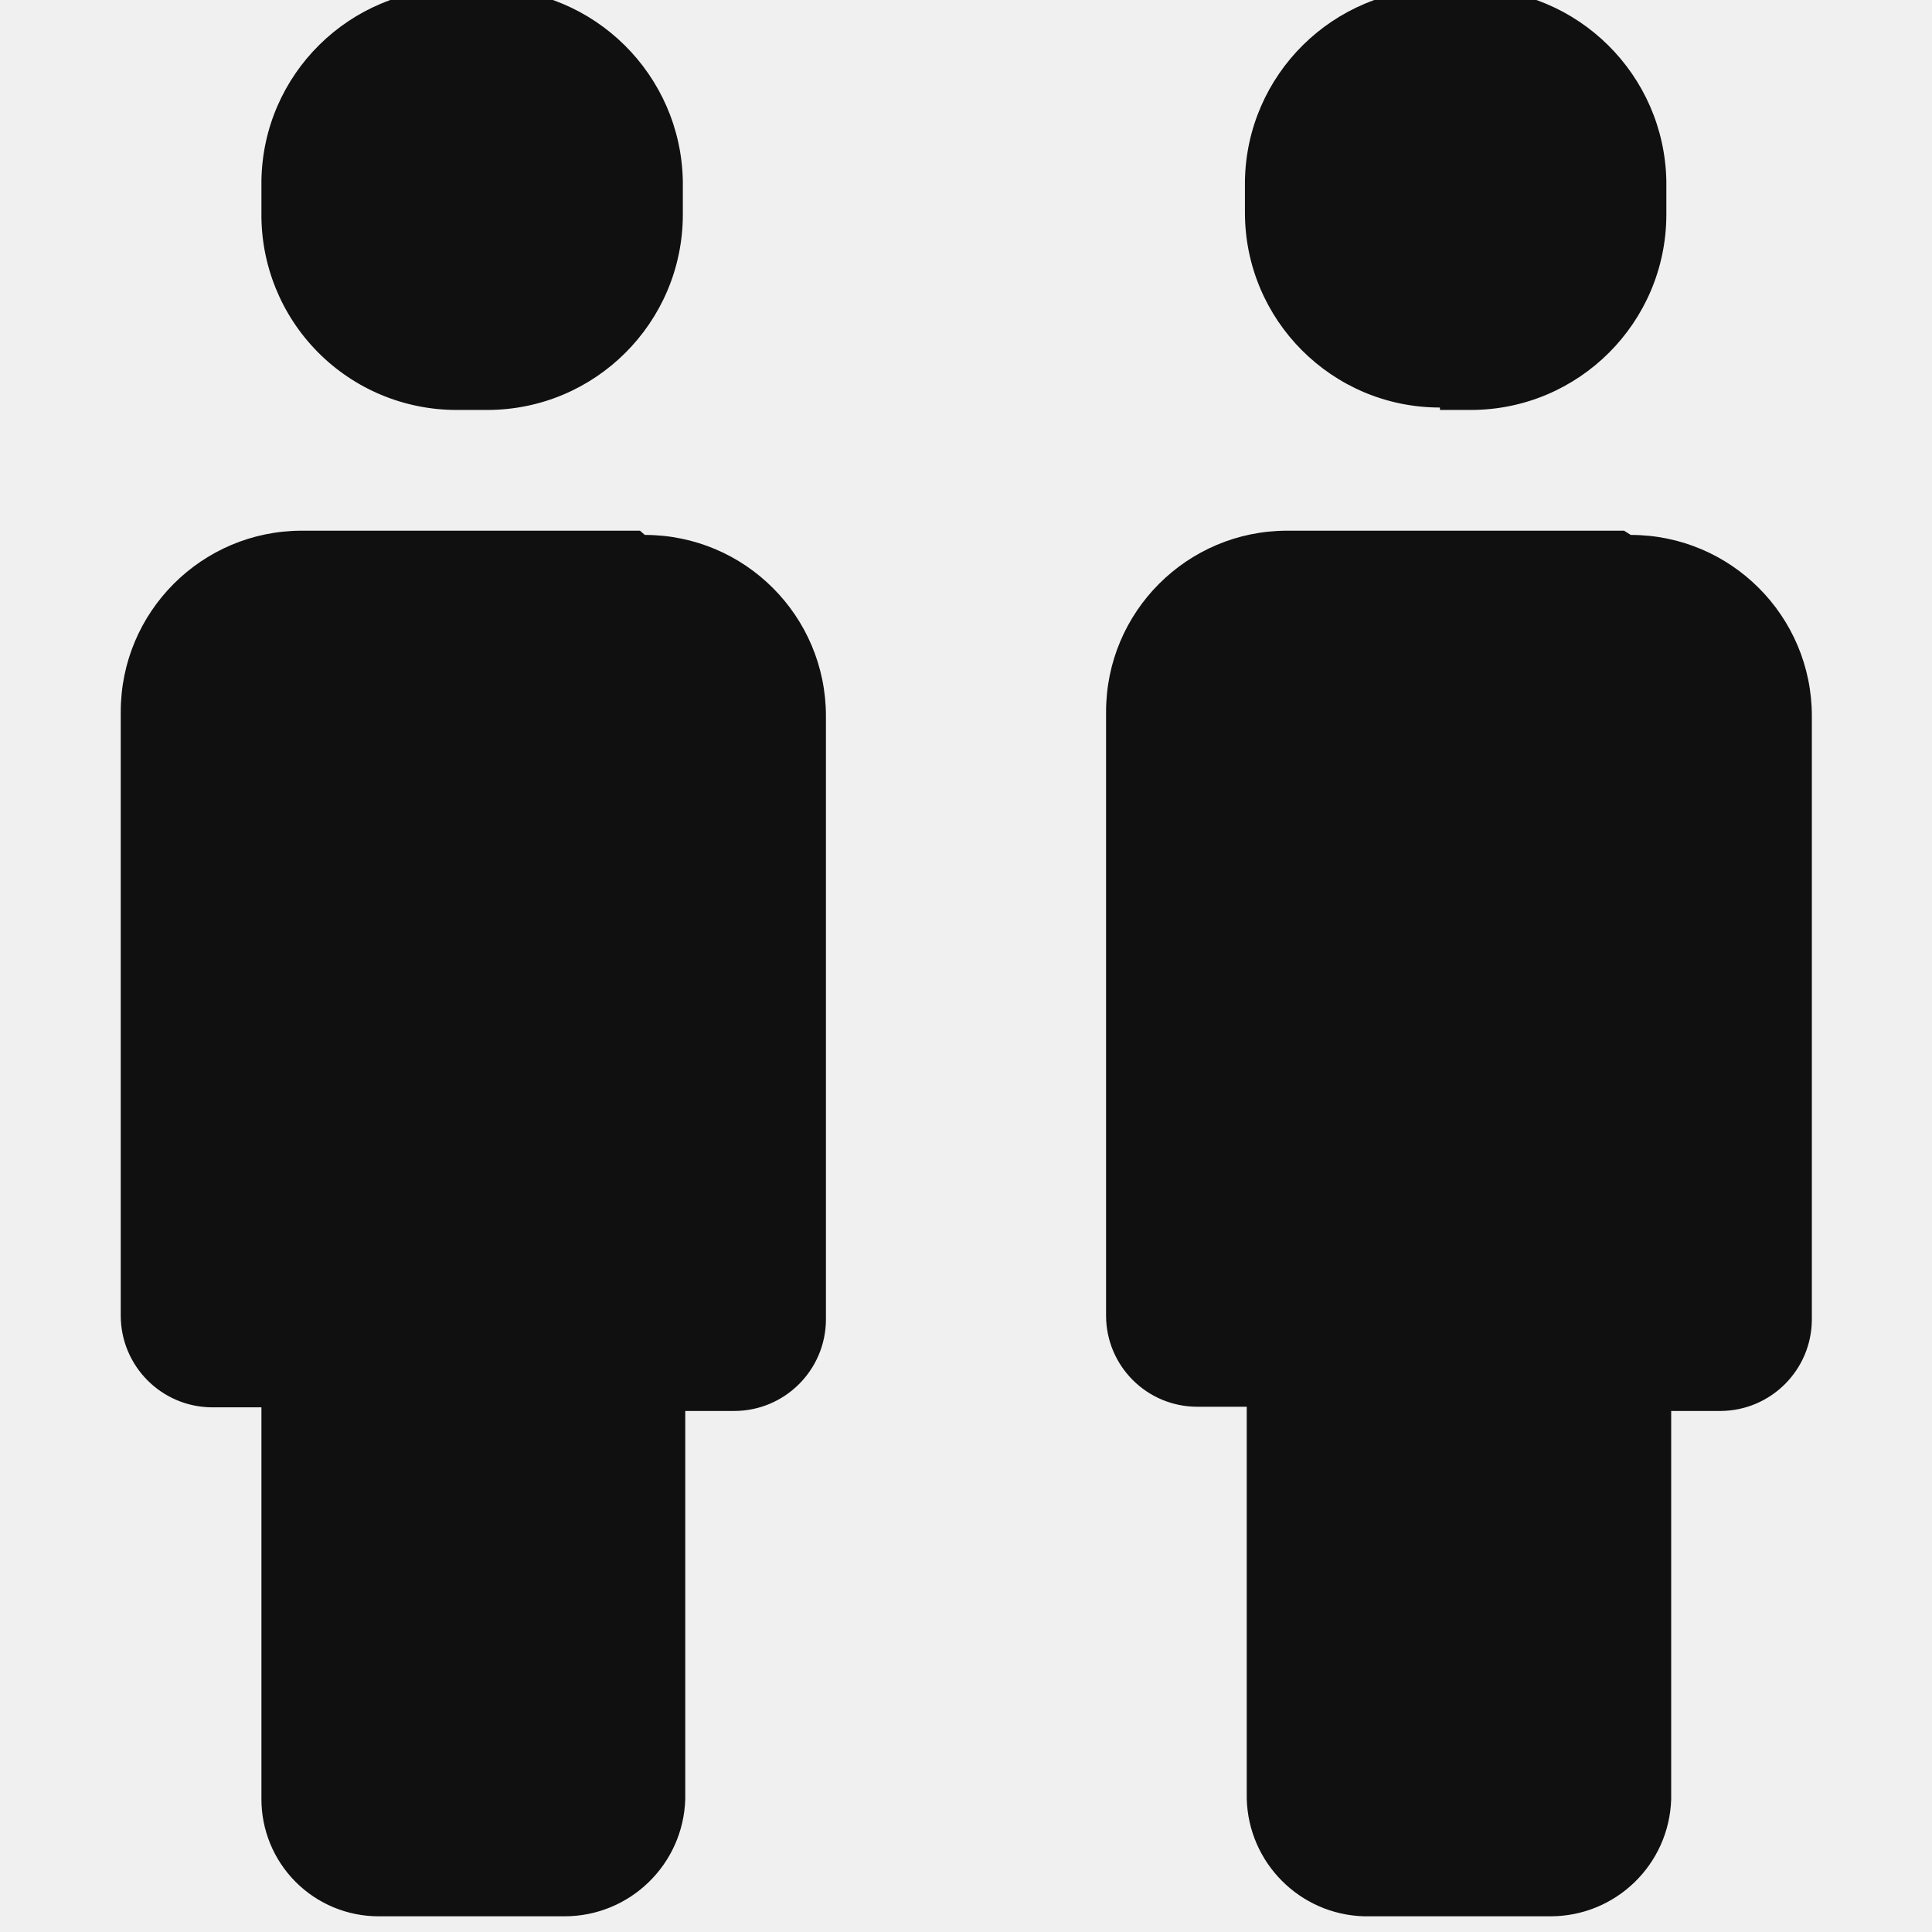
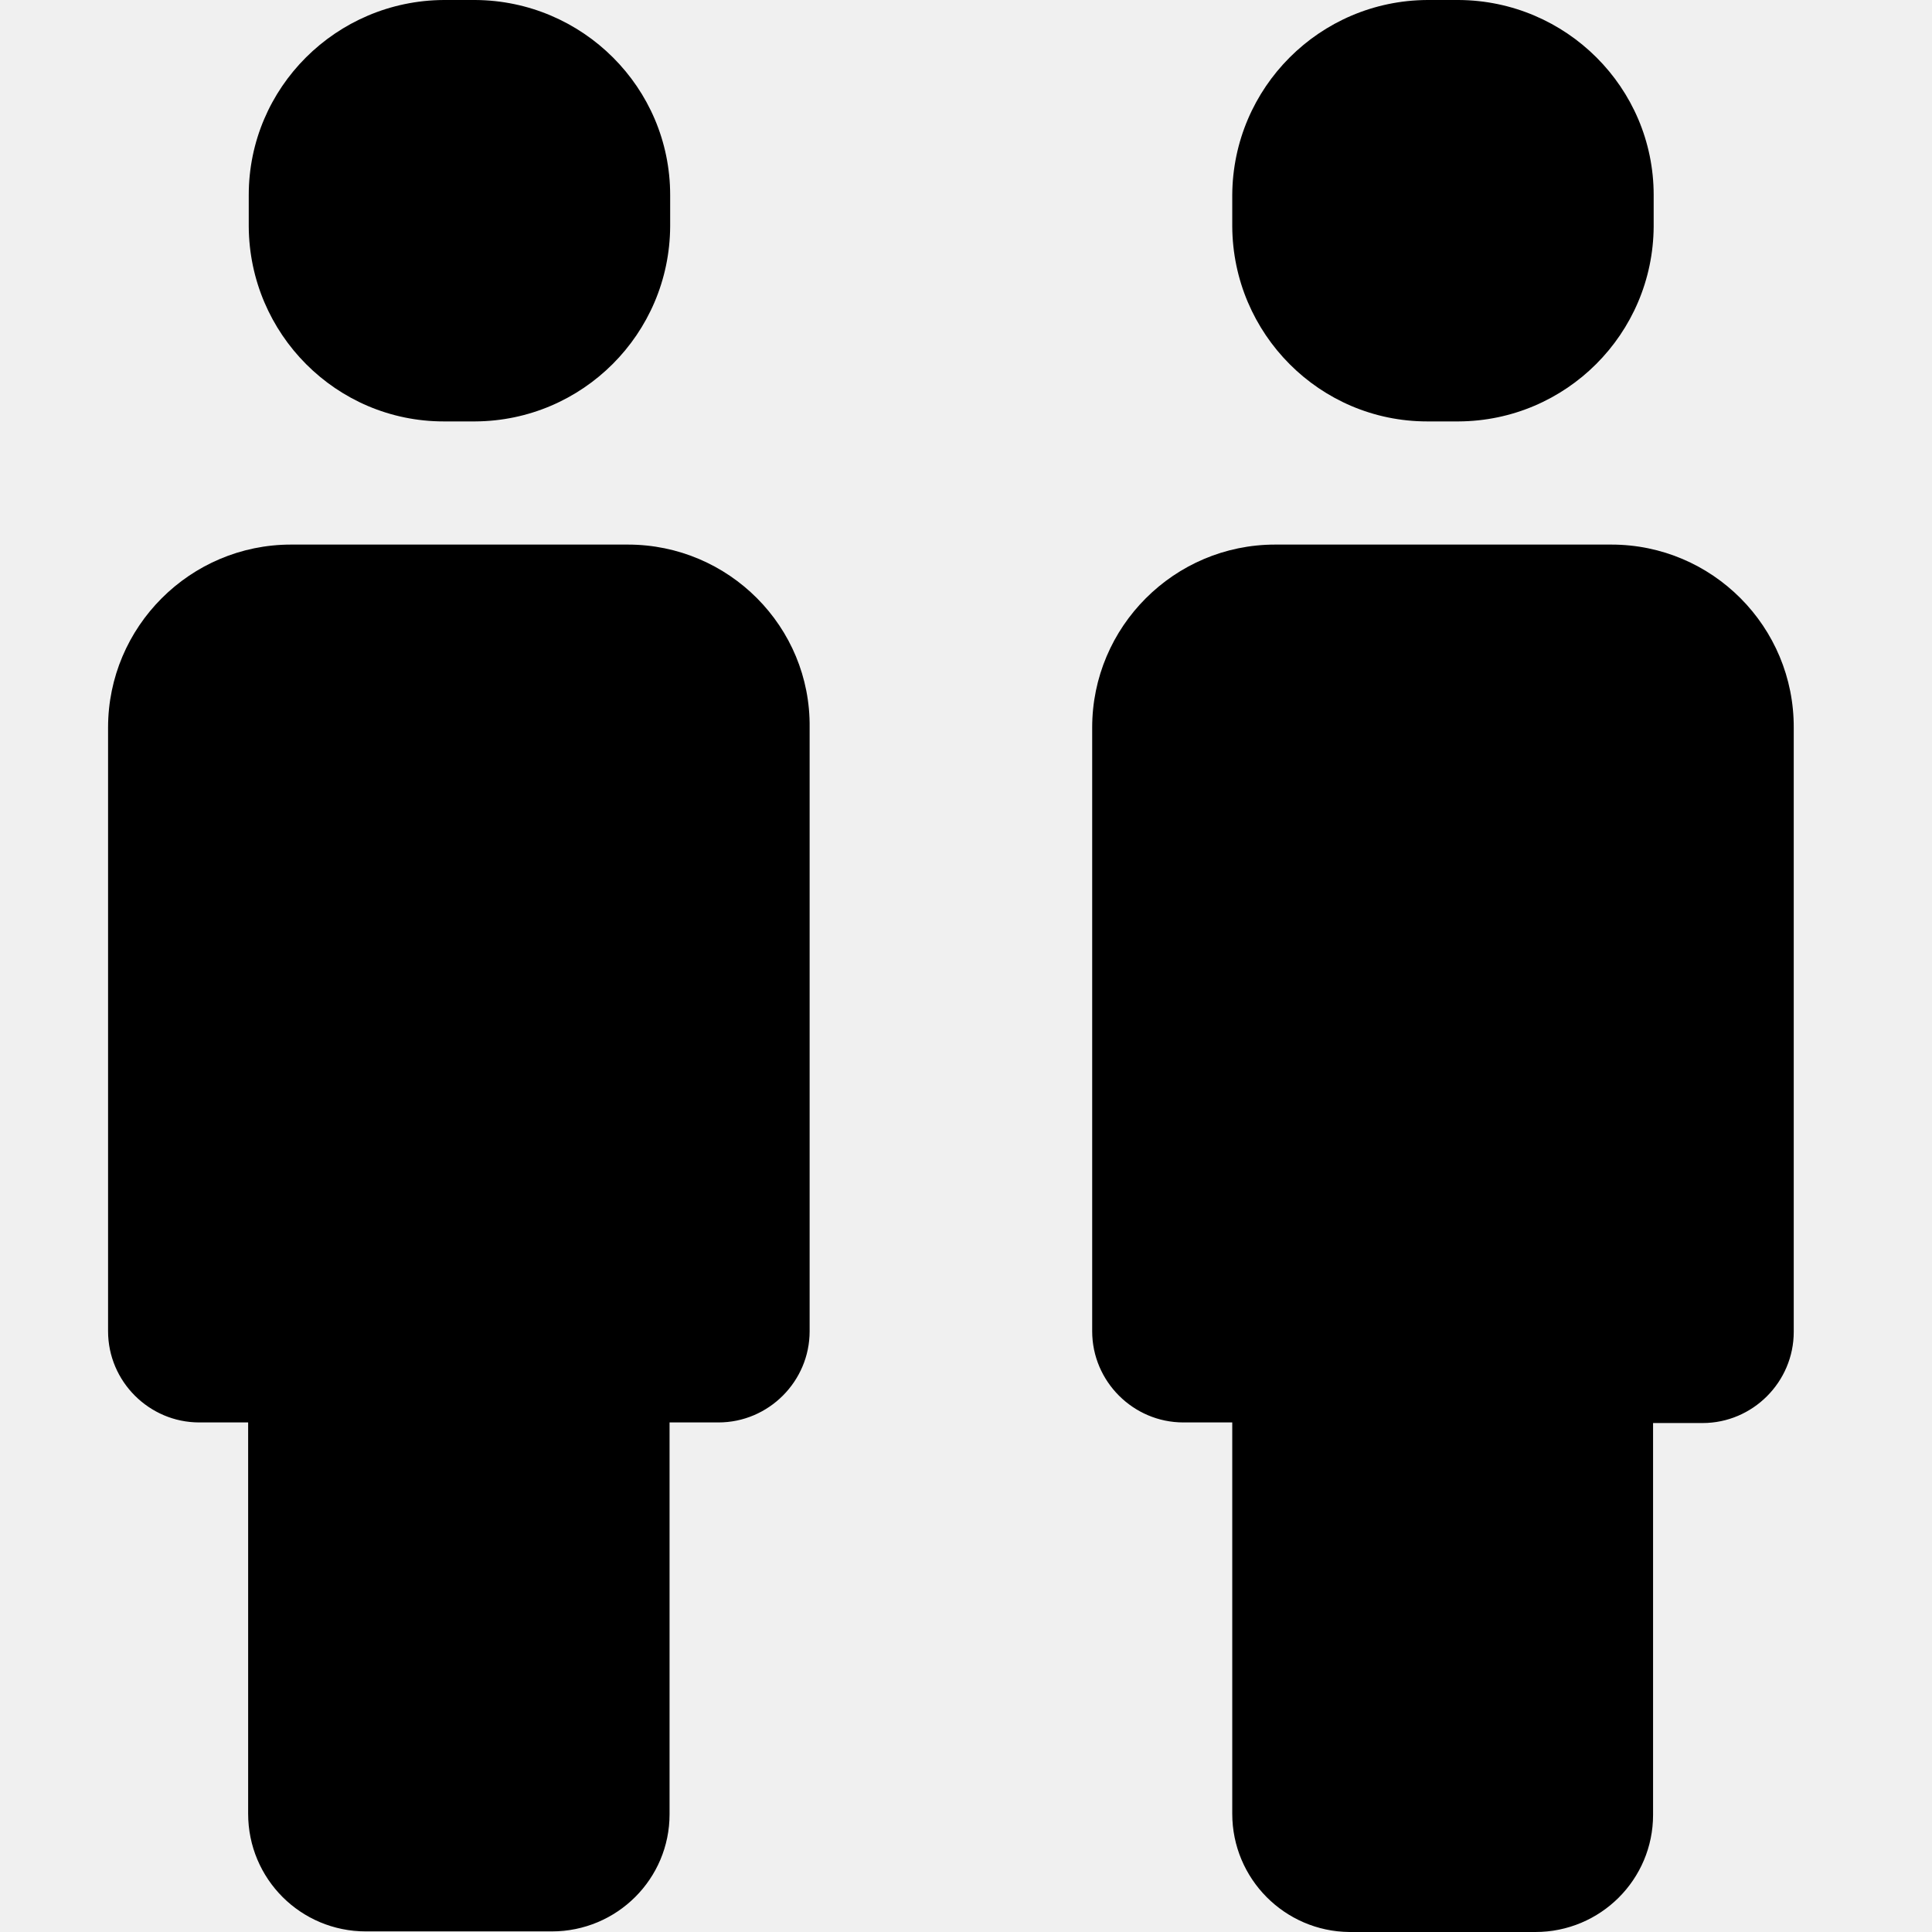
- <svg xmlns="http://www.w3.org/2000/svg" width="32" height="32" viewBox="0 0 32 32">
-   <defs>
-     <mask id="a" x="0" y="-0.19" width="32" height="32.19" maskUnits="userSpaceOnUse">
-       <path d="M7.56,6.79h.52a3.24,3.24,0,0,0,3.23-3.23V3A3.25,3.25,0,0,0,8.08-.19H7.56A3.23,3.23,0,0,0,4.33,3v.52A3.23,3.23,0,0,0,7.56,6.79Zm16.29,0h.52A3.24,3.24,0,0,0,27.6,3.56V3A3.25,3.25,0,0,0,24.37-.19h-.52A3.24,3.24,0,0,0,20.62,3v.52a3.23,3.23,0,0,0,3.23,3.23Zm-13.25,2H5a3,3,0,0,0-3,3H2v10a1.52,1.52,0,0,0,1.51,1.52h.82v6.48a1.94,1.94,0,0,0,1.94,1.95H9.35a2,2,0,0,0,2-1.94h0V23.37h.81a1.52,1.52,0,0,0,1.52-1.51v-10a3,3,0,0,0-3-3Zm16.3,0H21.32a3,3,0,0,0-3,3h0v10a1.51,1.51,0,0,0,1.51,1.51h.82v6.49a2,2,0,0,0,1.94,1.95h3.09a2,2,0,0,0,2-1.94h0V23.37h.82a1.52,1.52,0,0,0,1.51-1.51v-10a3,3,0,0,0-3-3Z" fill="#fff" fill-rule="evenodd" />
-     </mask>
-   </defs>
-   <g mask="url(#a)">
-     <path d="M0,0H32V32H0Z" fill="#101010" fill-rule="evenodd" />
-   </g>
+ <svg xmlns="http://www.w3.org/2000/svg" version="1.1" id="Layer_1" x="0px" y="0px" width="32px" height="32px" viewBox="0 0 32 32" enable-background="new 0 0 32 32" xml:space="preserve">
+   <path id="a-rooms_2_" fill-rule="evenodd" clip-rule="evenodd" d="M7.35,6.98h0.52c1.78-0.01,3.22-1.45,3.23-3.23V3.23  C11.1,1.45,9.65,0.01,7.87,0H7.35C5.57,0.01,4.12,1.45,4.12,3.23v0.52C4.13,5.53,5.57,6.98,7.35,6.98L7.35,6.98z M23.64,6.98h0.52  c1.78-0.01,3.22-1.45,3.23-3.23V3.23C27.39,1.45,25.94,0.01,24.16,0h-0.52c-1.78,0.01-3.22,1.45-3.23,3.23v0.52  C20.42,5.53,21.86,6.98,23.64,6.98L23.64,6.98z M10.4,9.02H4.82c-1.67,0-3.03,1.36-3.03,3.03c0,0,0,0,0,0v10  c0,0.83,0.68,1.51,1.51,1.51h0.81v6.48c0,1.08,0.87,1.95,1.95,1.95c0,0,0.01,0,0.01,0h3.07c1.08,0,1.95-0.87,1.95-1.94  c0,0,0-0.01,0-0.01v-6.48h0.81c0.83,0,1.51-0.68,1.51-1.51v-10C13.43,10.38,12.07,9.02,10.4,9.02L10.4,9.02z M26.69,9.02h-5.57  c-1.67,0-3.03,1.36-3.03,3.03l0,0v10c0,0.83,0.68,1.51,1.51,1.51h0.81v6.48c0,1.08,0.87,1.95,1.94,1.96c0,0,0.01,0,0.01,0h3.07  c1.08,0,1.95-0.87,1.95-1.94c0,0,0-0.01,0-0.01v-6.48h0.82c0.83,0,1.51-0.68,1.51-1.51v-10C29.72,10.38,28.36,9.02,26.69,9.02  L26.69,9.02z" />
</svg>
